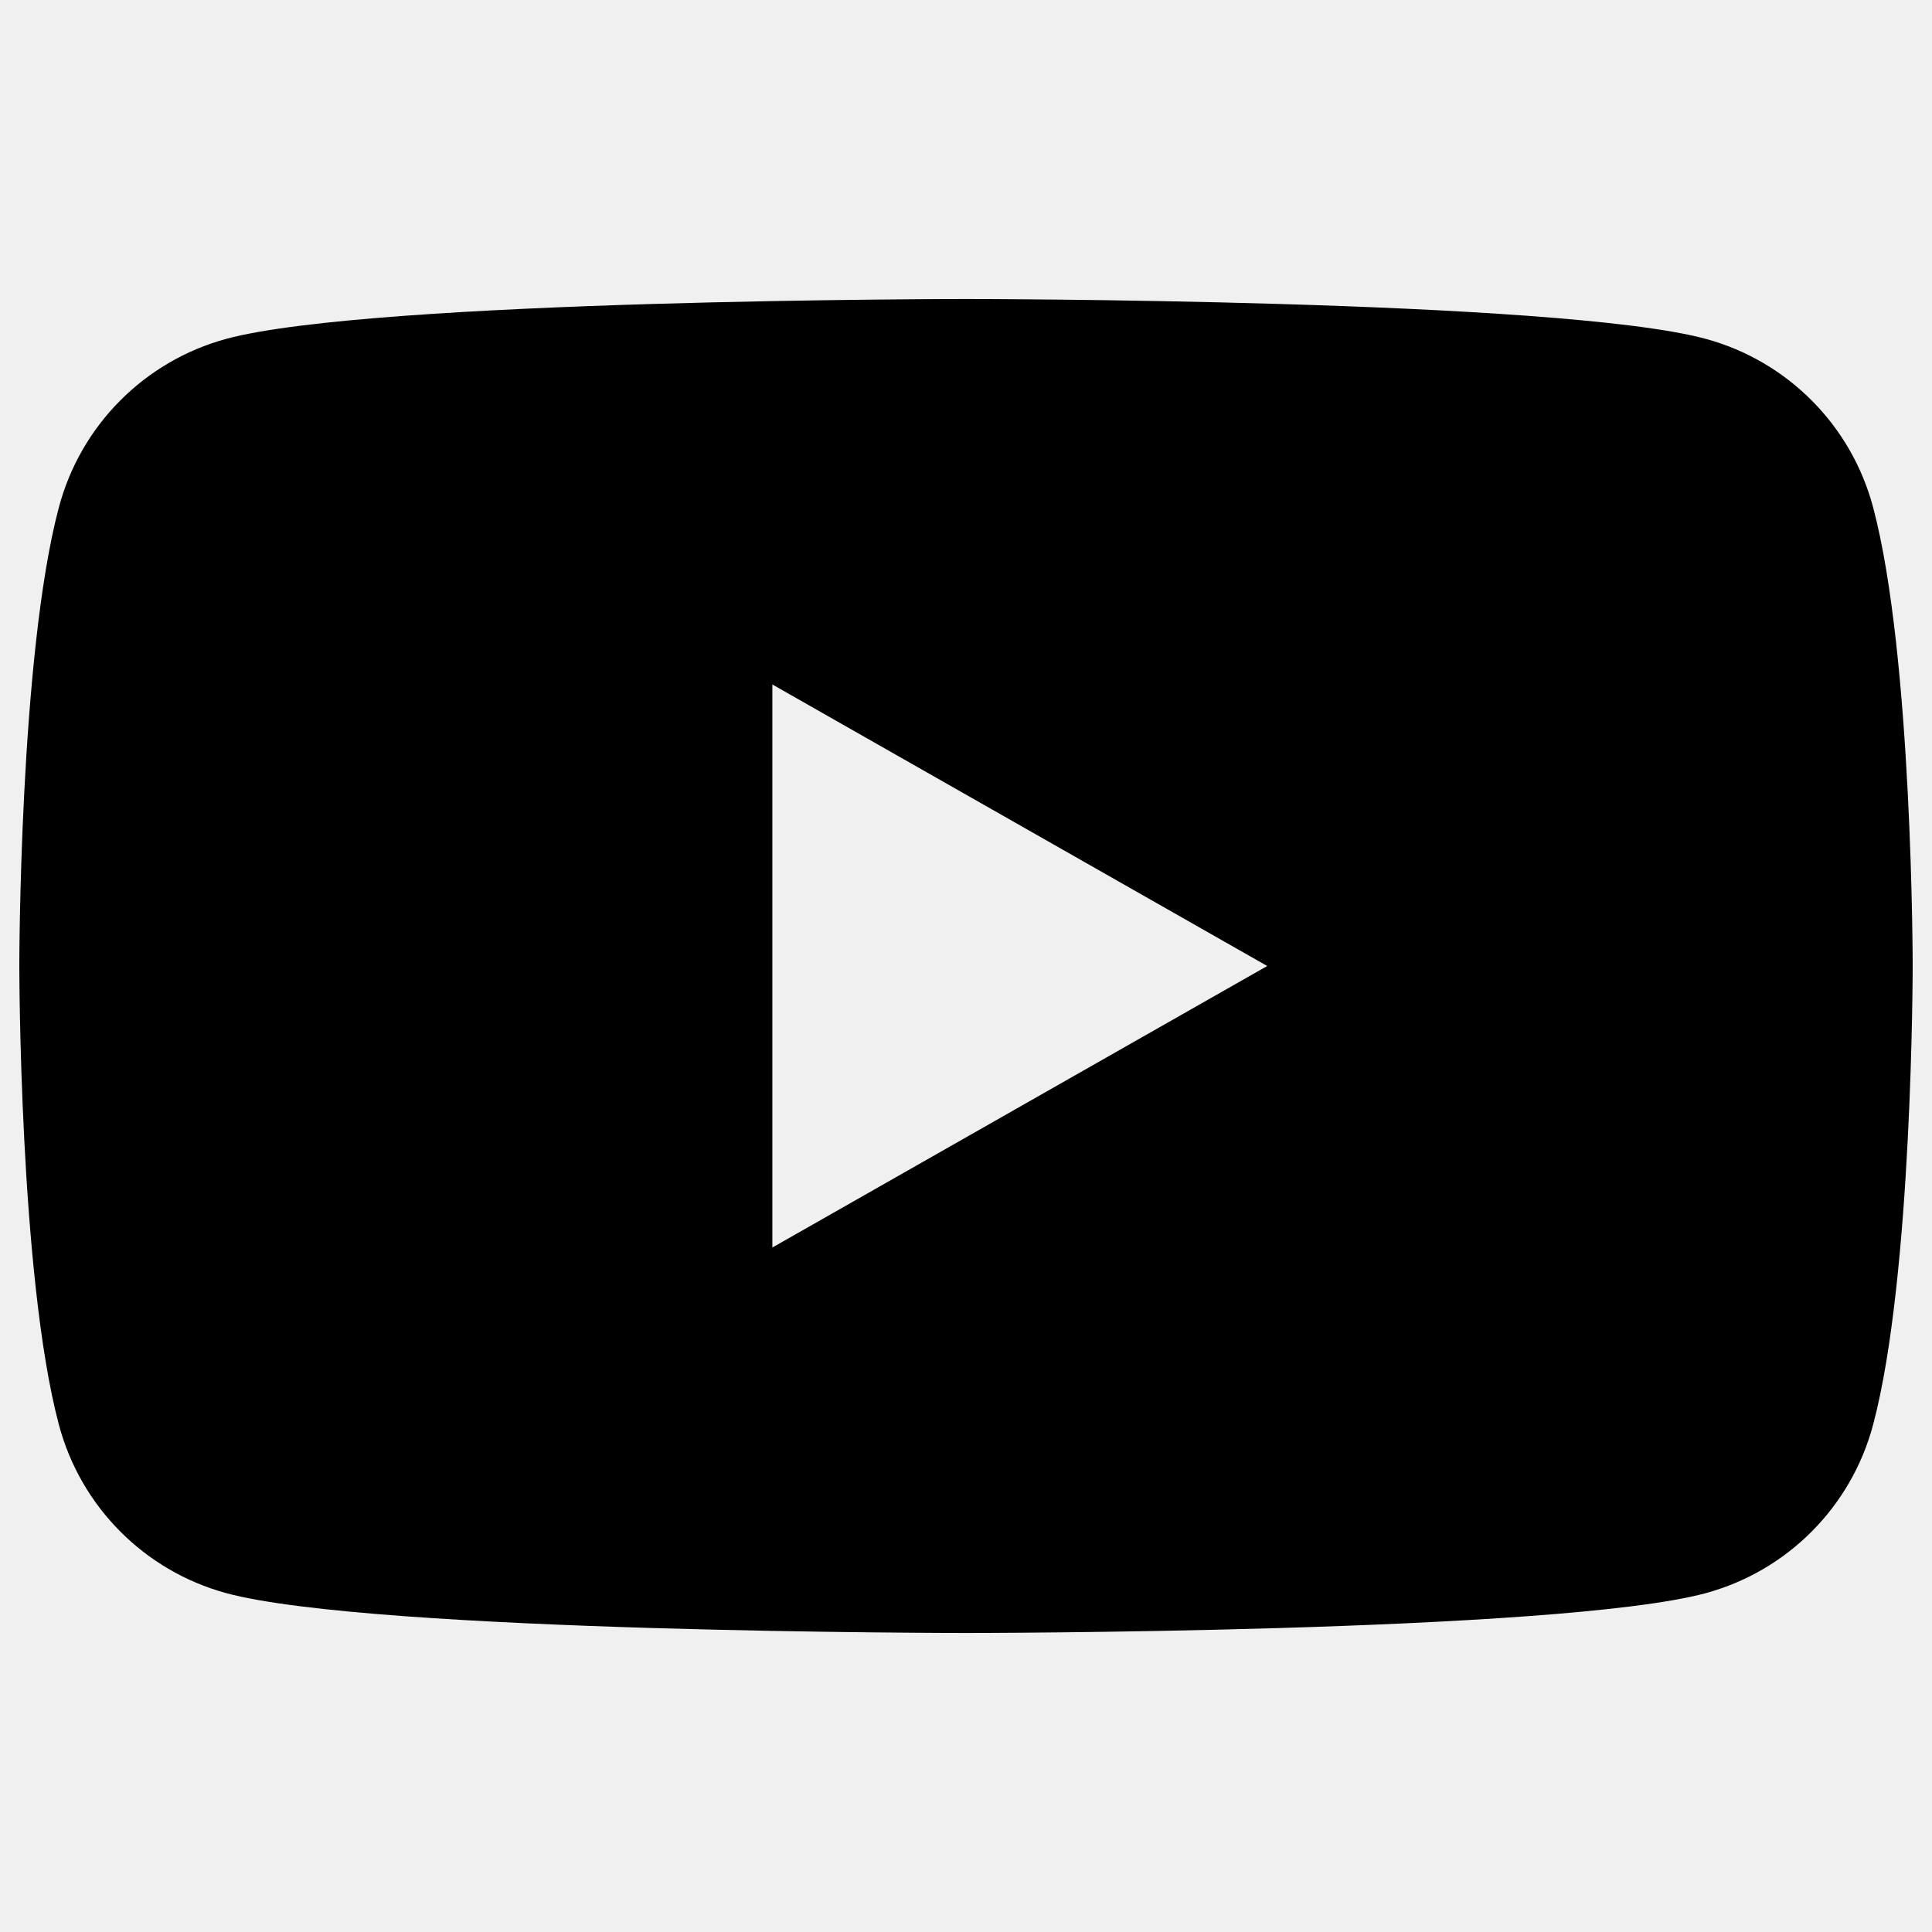
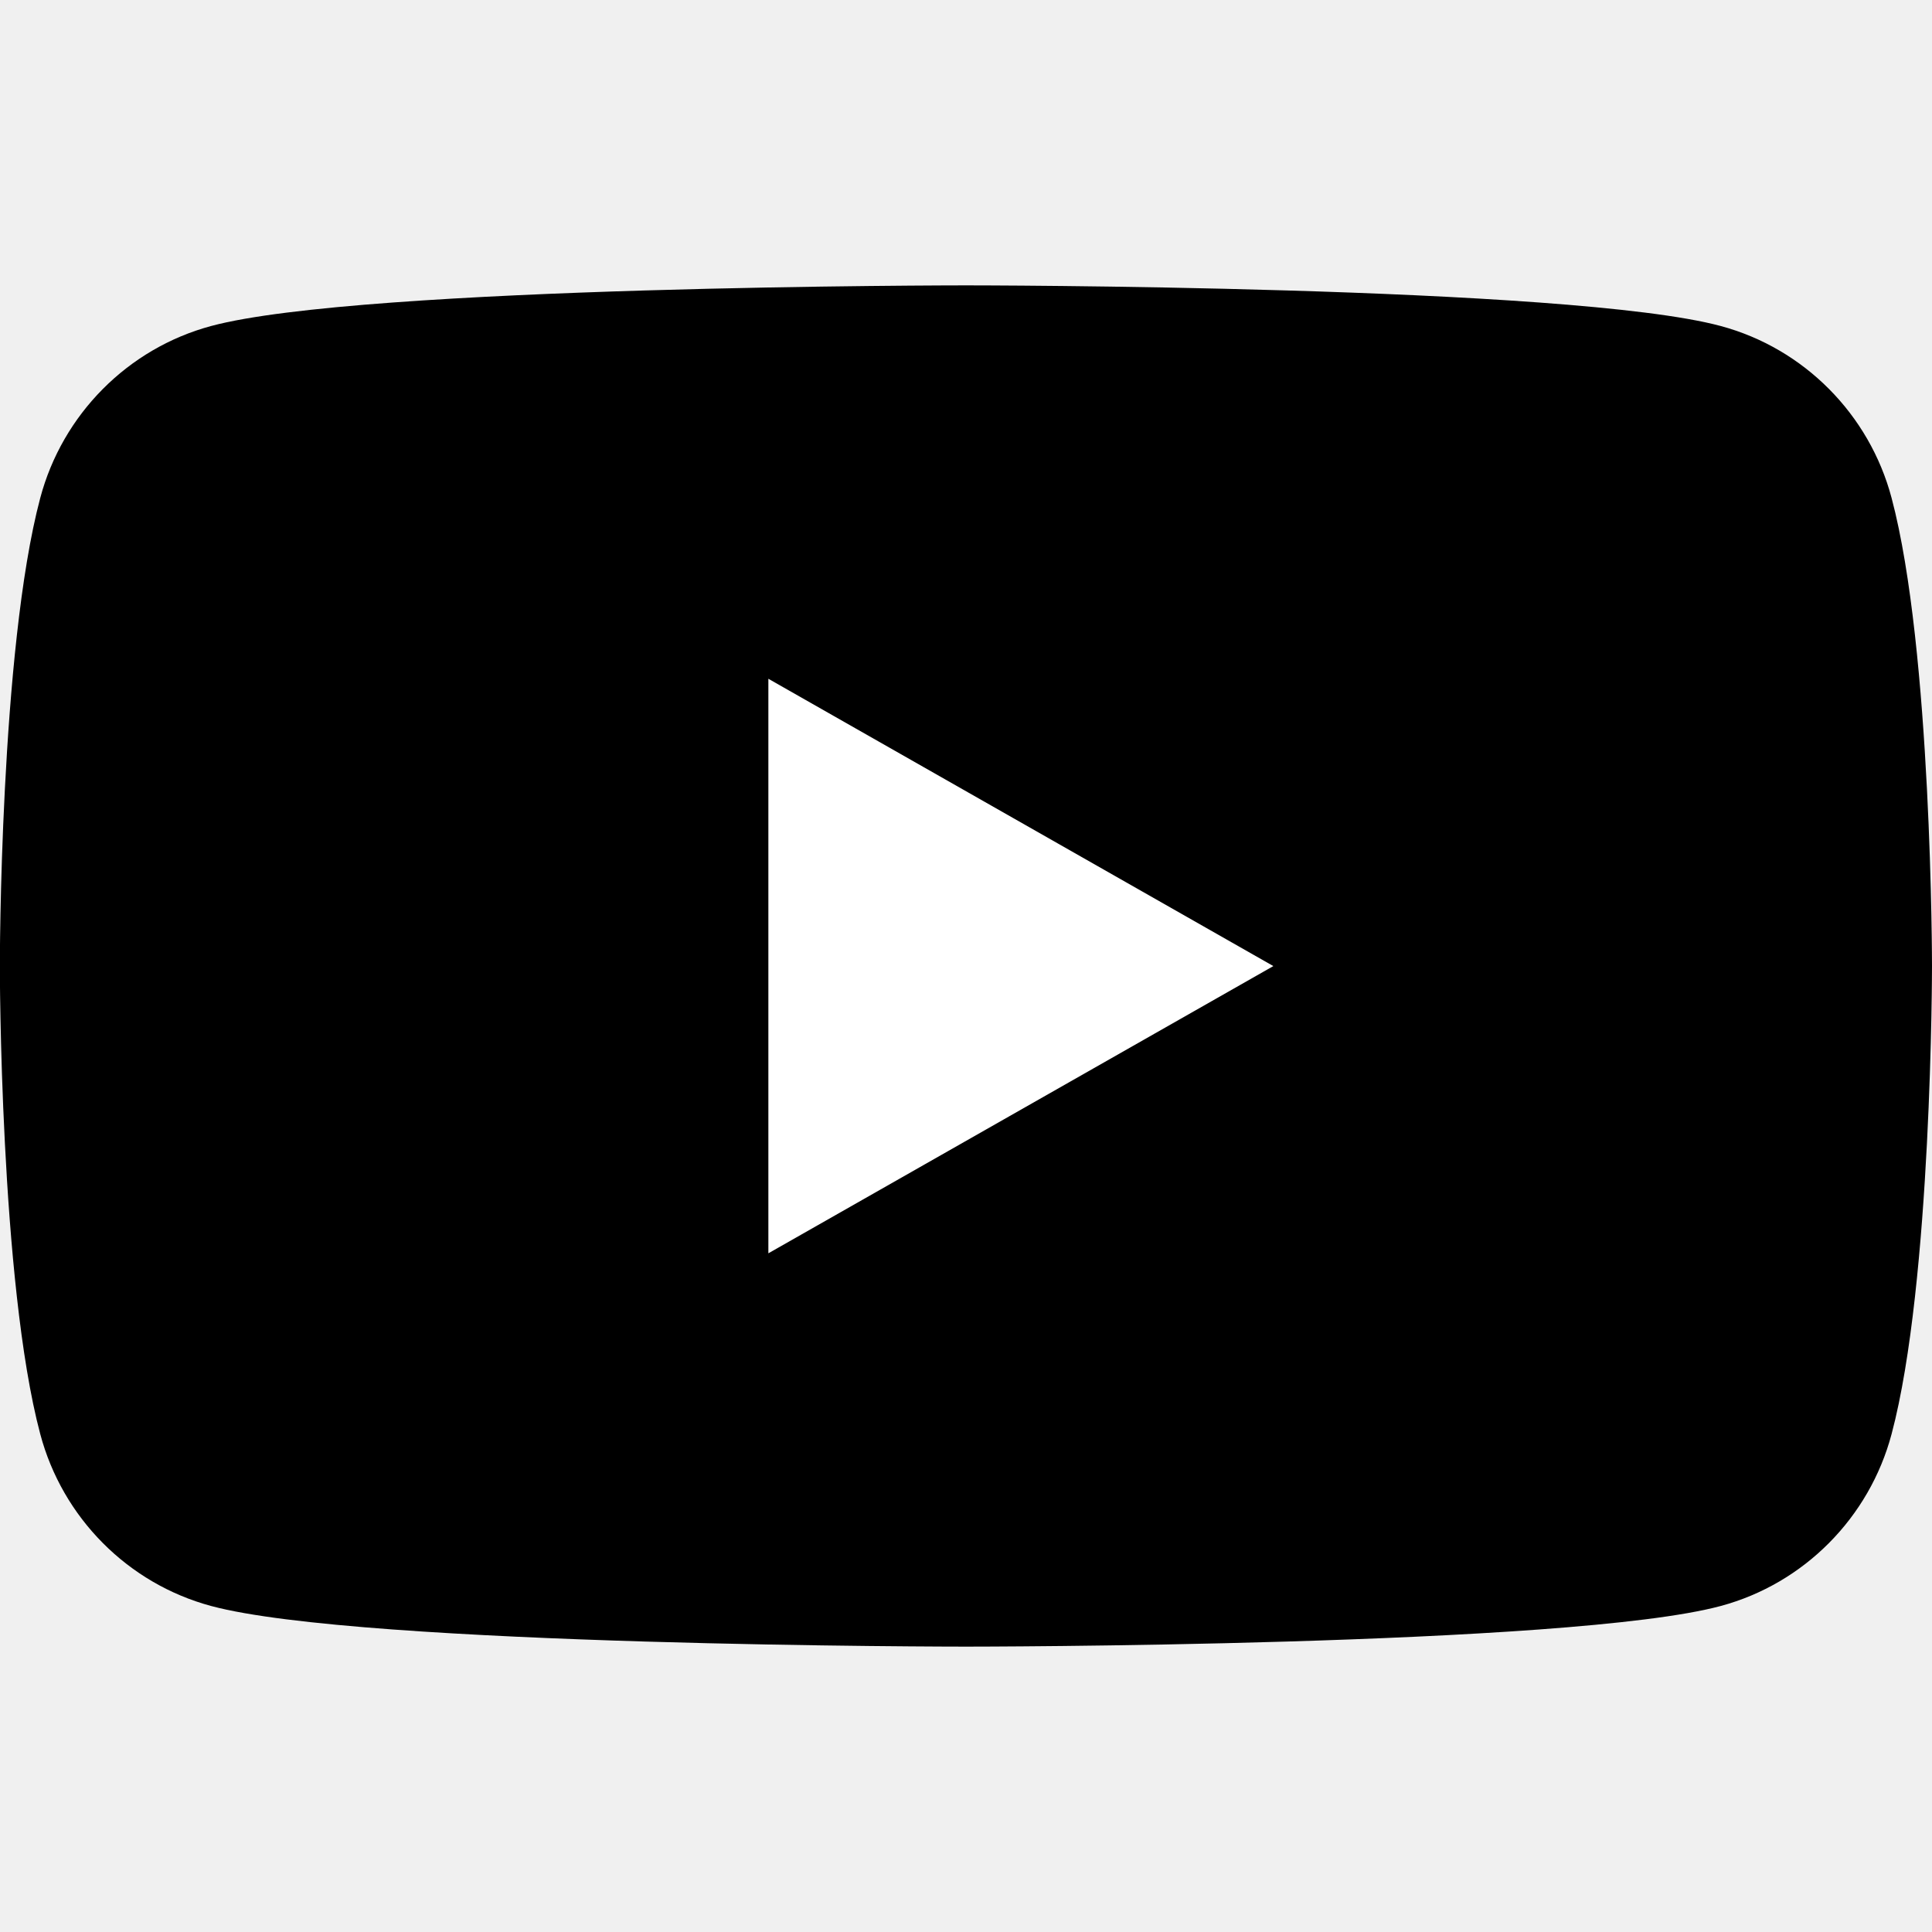
- <svg xmlns="http://www.w3.org/2000/svg" width="1000" height="1000" viewBox="0 0 1000 1000">
-   <path d="M969.522,262.588a123.137,123.137,0,0,0-86.642-87.2C806.455,154.773,500,154.773,500,154.773s-306.454,0-382.88,20.611a123.138,123.138,0,0,0-86.642,87.2C10,339.51,10,500,10,500s0,160.49,20.478,237.412a123.14,123.14,0,0,0,86.642,87.2C193.546,845.227,500,845.227,500,845.227s306.455,0,382.88-20.611a123.138,123.138,0,0,0,86.642-87.2C990,660.49,990,500,990,500S990,339.51,969.522,262.588ZM399.773,645.713V354.287L655.909,500Z" />
+ <svg xmlns="http://www.w3.org/2000/svg" viewBox="0 0 24 24">
+   <path d="M24,12s0,3.93-.502,5.814c-.276,1.039-1.089,1.858-2.122,2.136-1.872.505-9.377.505-9.377.505,0,0-7.505,0-9.377-.505-1.033-.278-1.846-1.096-2.122-2.136-.502-1.884-.502-5.814-.502-5.814,0,0,0-3.93.502-5.814.276-1.039,1.089-1.858,2.122-2.136,1.872-.505,9.377-.505,9.377-.505,0,0,7.505,0,9.377.505,1.033.278,1.846,1.096,2.122,2.136.502,1.884.502,5.814.502,5.814Z" />
+   <path d="M9.545,8.432l6.273,3.569-6.273,3.568v-7.137Z" style="fill: #fff;" />
</svg>
